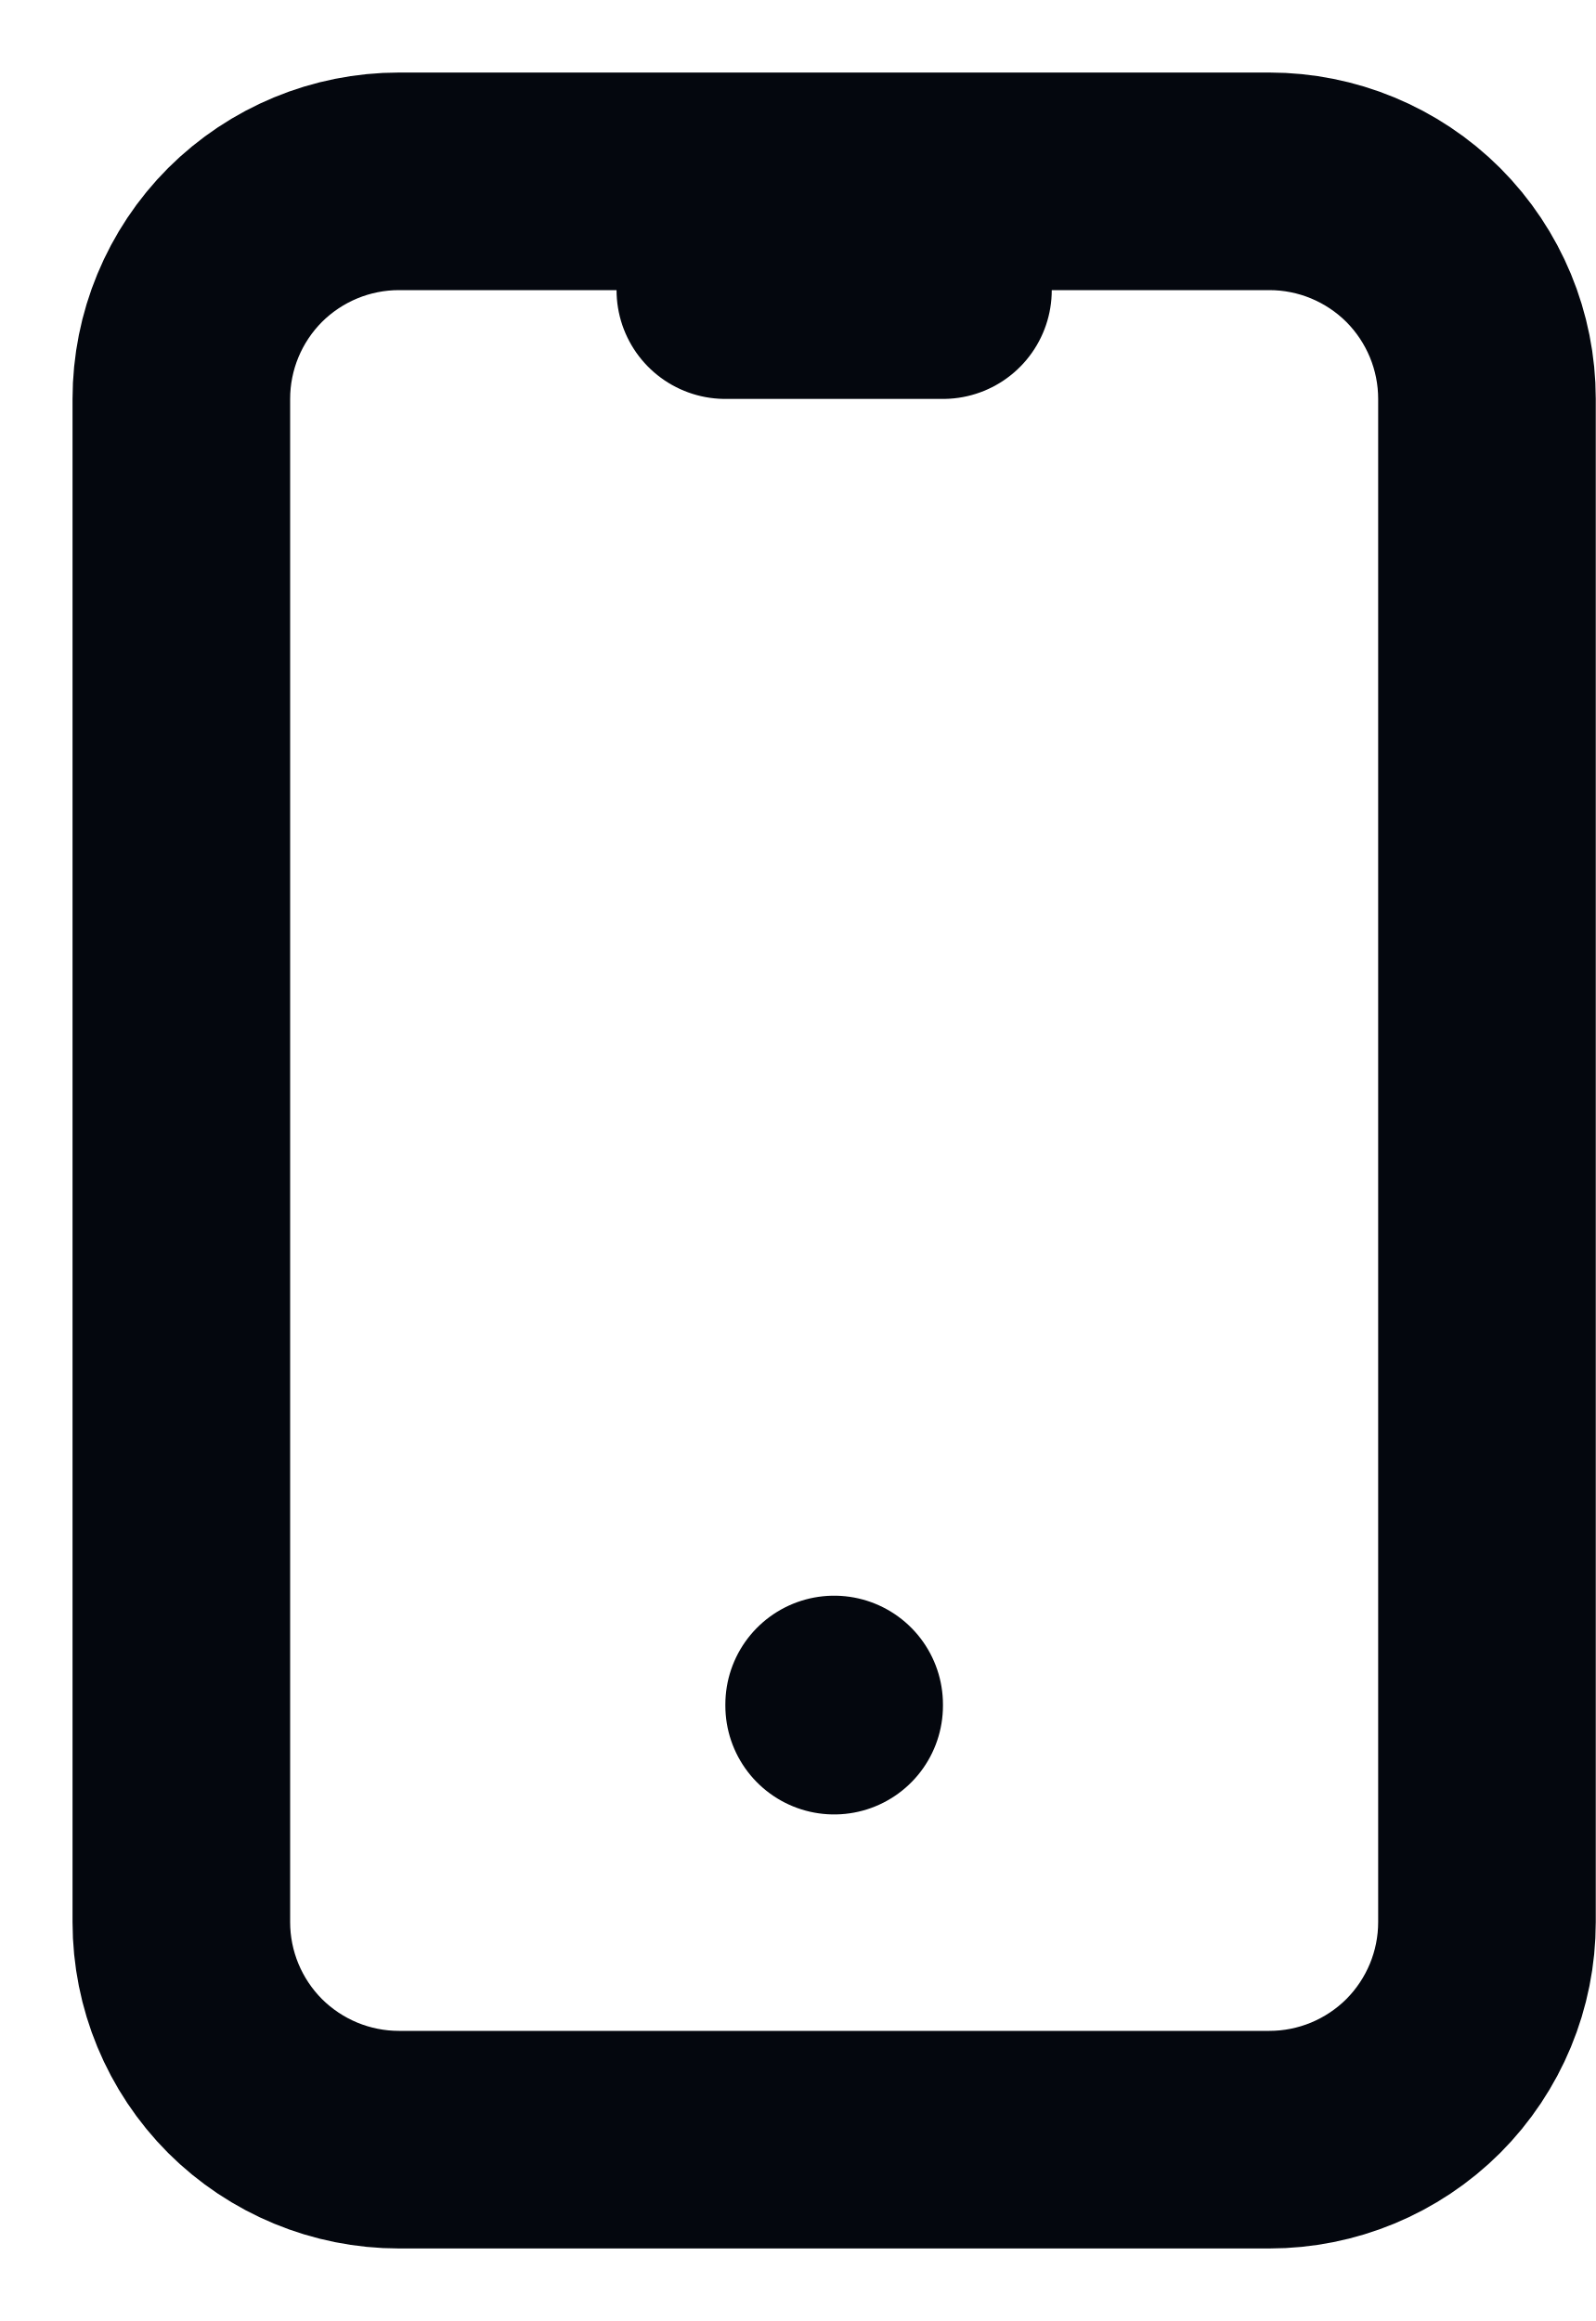
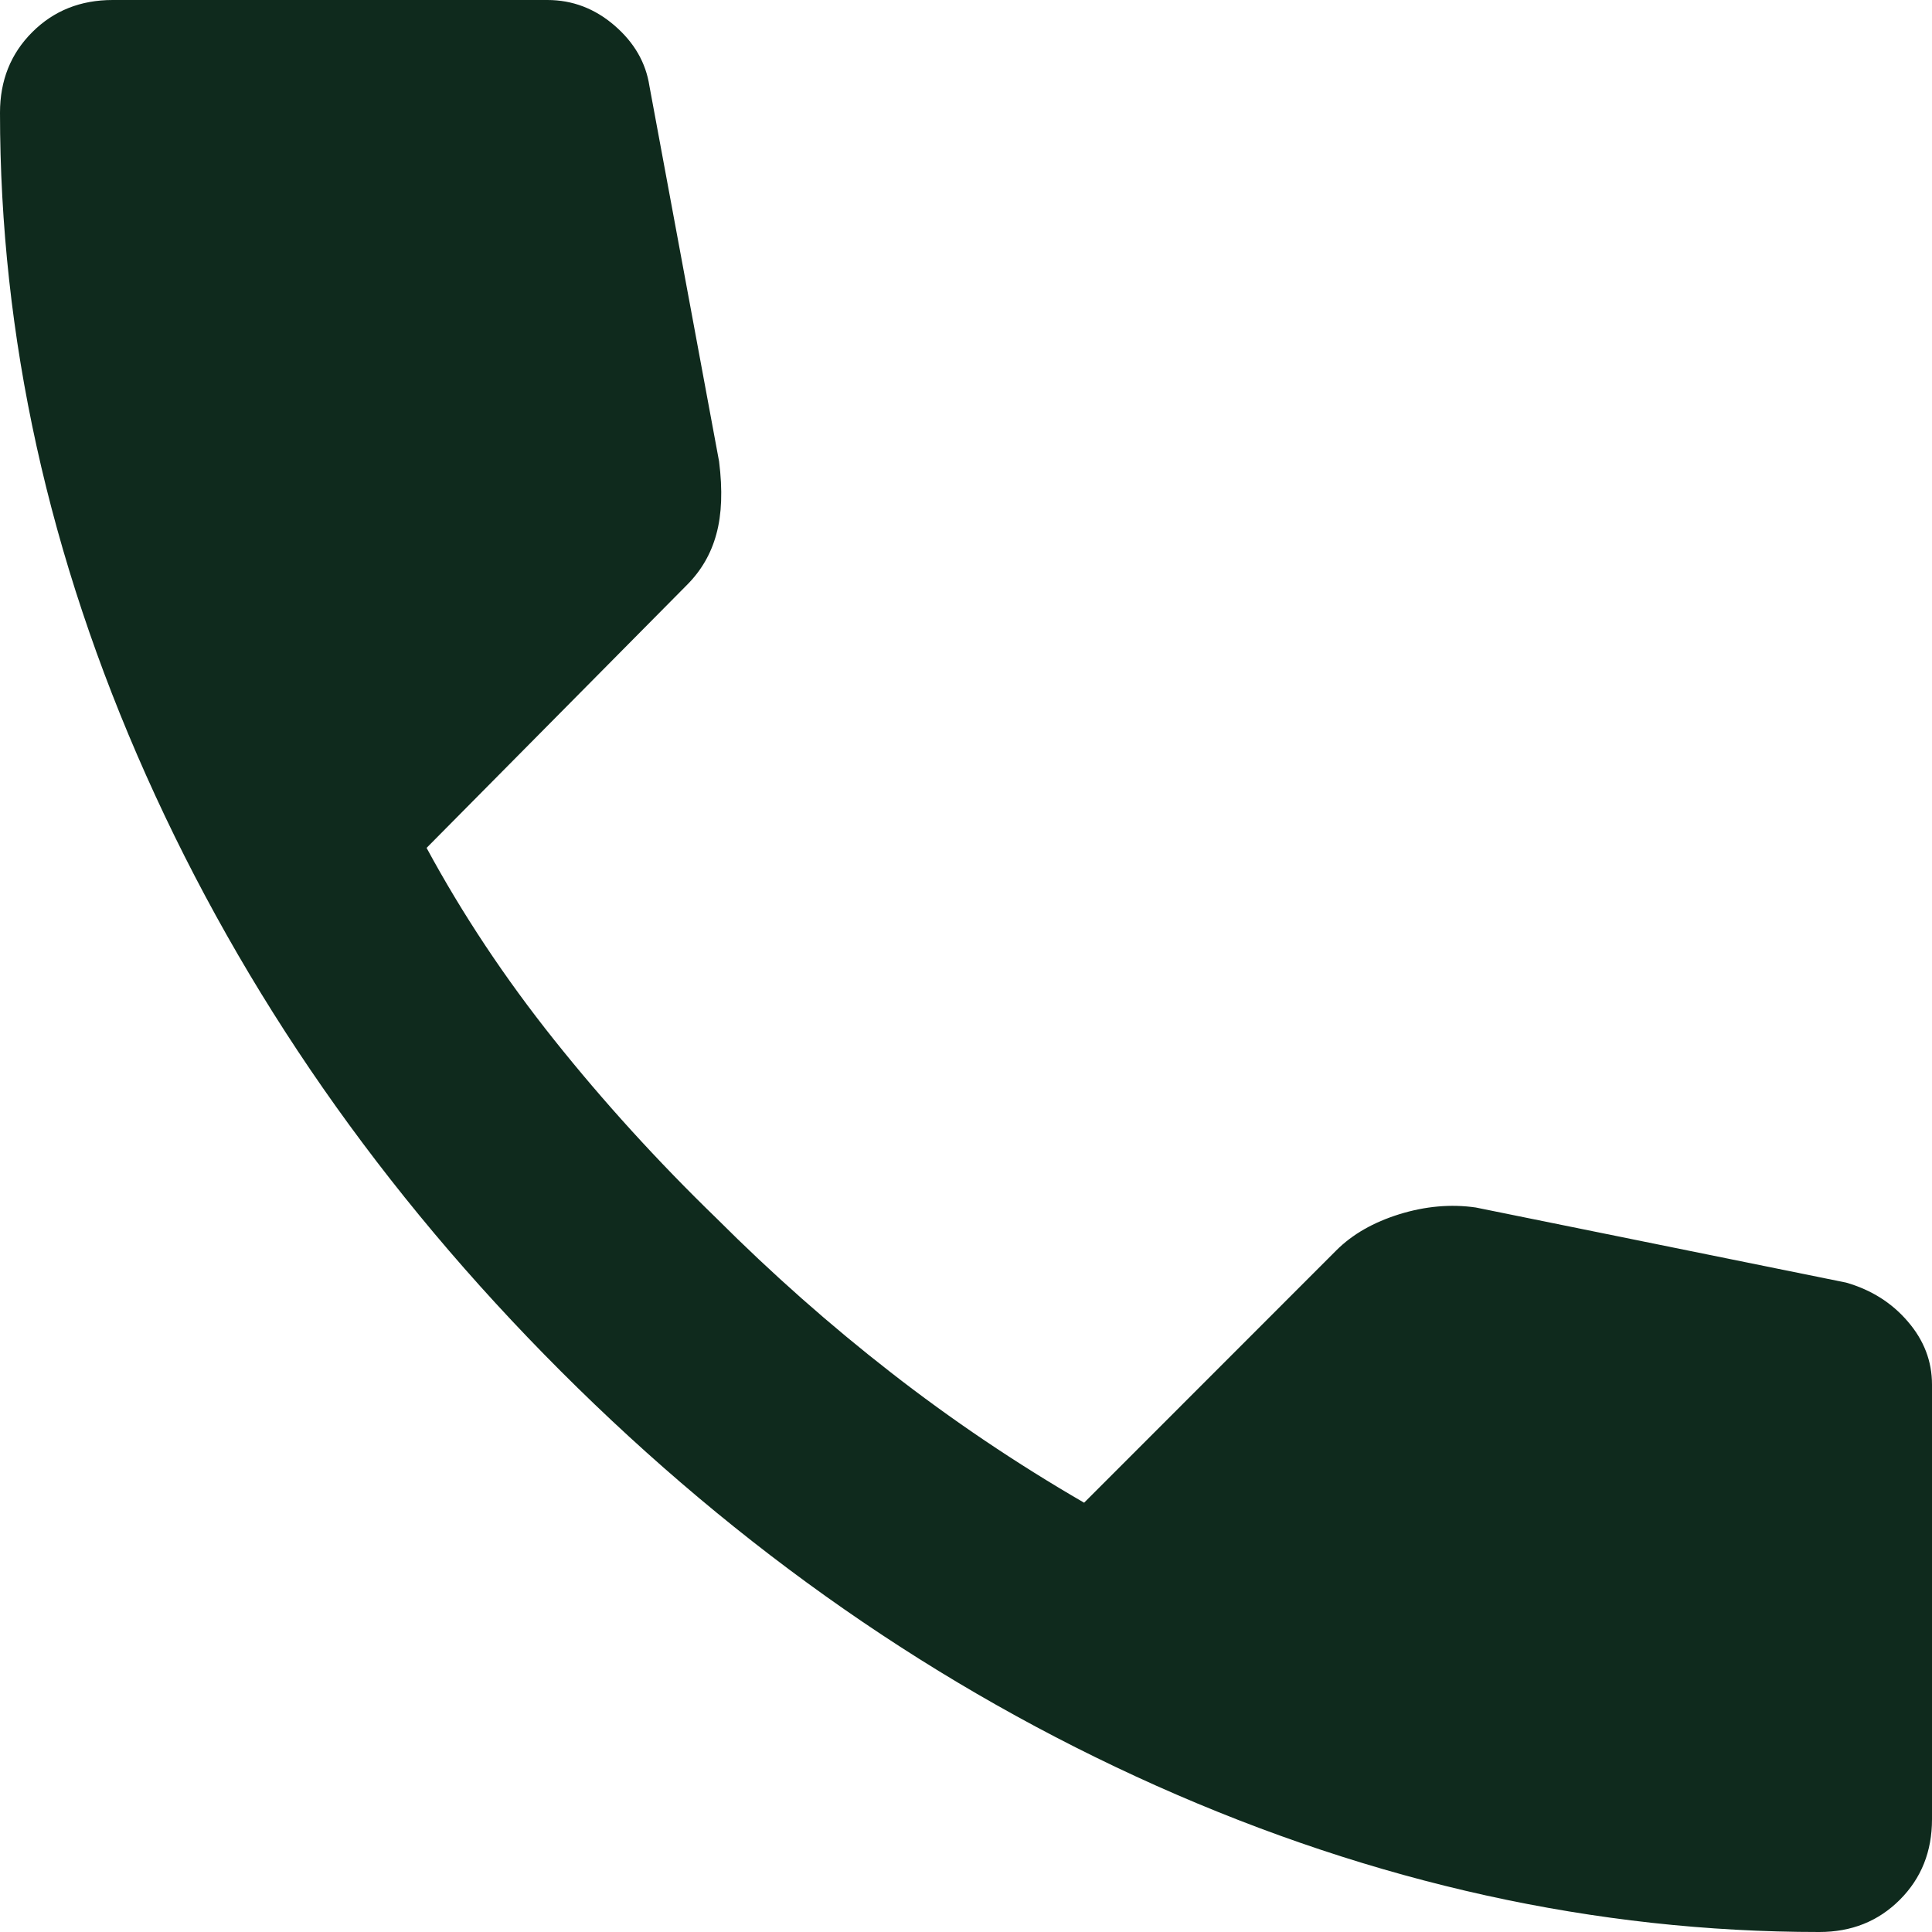
- <svg xmlns="http://www.w3.org/2000/svg" width="11" height="16" viewBox="0 0 11 16" fill="none">
-   <path d="M5 2H6.5M5.75 11.75V11.758M1.25 2.75C1.25 2.352 1.408 1.971 1.689 1.689C1.971 1.408 2.352 1.25 2.75 1.25H8.75C9.148 1.25 9.529 1.408 9.811 1.689C10.092 1.971 10.25 2.352 10.25 2.75V13.25C10.25 13.648 10.092 14.029 9.811 14.311C9.529 14.592 9.148 14.75 8.75 14.75H2.75C2.352 14.75 1.971 14.592 1.689 14.311C1.408 14.029 1.25 13.648 1.25 13.25V2.75Z" stroke="#04070E" stroke-width="1.5" stroke-linecap="round" stroke-linejoin="round" />
+ <svg xmlns="http://www.w3.org/2000/svg" width="15" height="15" viewBox="0 0 15 15" fill="none">
+   <path d="M14.125 15C12.389 15 10.674 14.621 8.979 13.865C7.285 13.108 5.743 12.035 4.354 10.646C2.965 9.257 1.892 7.715 1.135 6.021C0.378 4.326 0 2.611 0 0.875C0 0.625 0.083 0.417 0.25 0.25C0.417 0.083 0.625 0 0.875 0H4.25C4.444 0 4.618 0.066 4.771 0.198C4.924 0.33 5.014 0.486 5.042 0.667L5.583 3.583C5.611 3.806 5.604 3.993 5.562 4.146C5.521 4.299 5.444 4.431 5.333 4.542L3.312 6.583C3.59 7.097 3.92 7.594 4.302 8.073C4.684 8.552 5.104 9.014 5.562 9.458C5.993 9.889 6.444 10.288 6.917 10.656C7.389 11.024 7.889 11.361 8.417 11.667L10.375 9.708C10.5 9.583 10.663 9.49 10.865 9.427C11.066 9.365 11.264 9.347 11.458 9.375L14.333 9.958C14.528 10.014 14.688 10.115 14.812 10.26C14.938 10.406 15 10.569 15 10.75V14.125C15 14.375 14.917 14.583 14.75 14.75C14.583 14.917 14.375 15 14.125 15Z" fill="#0F2A1D" />
</svg>
